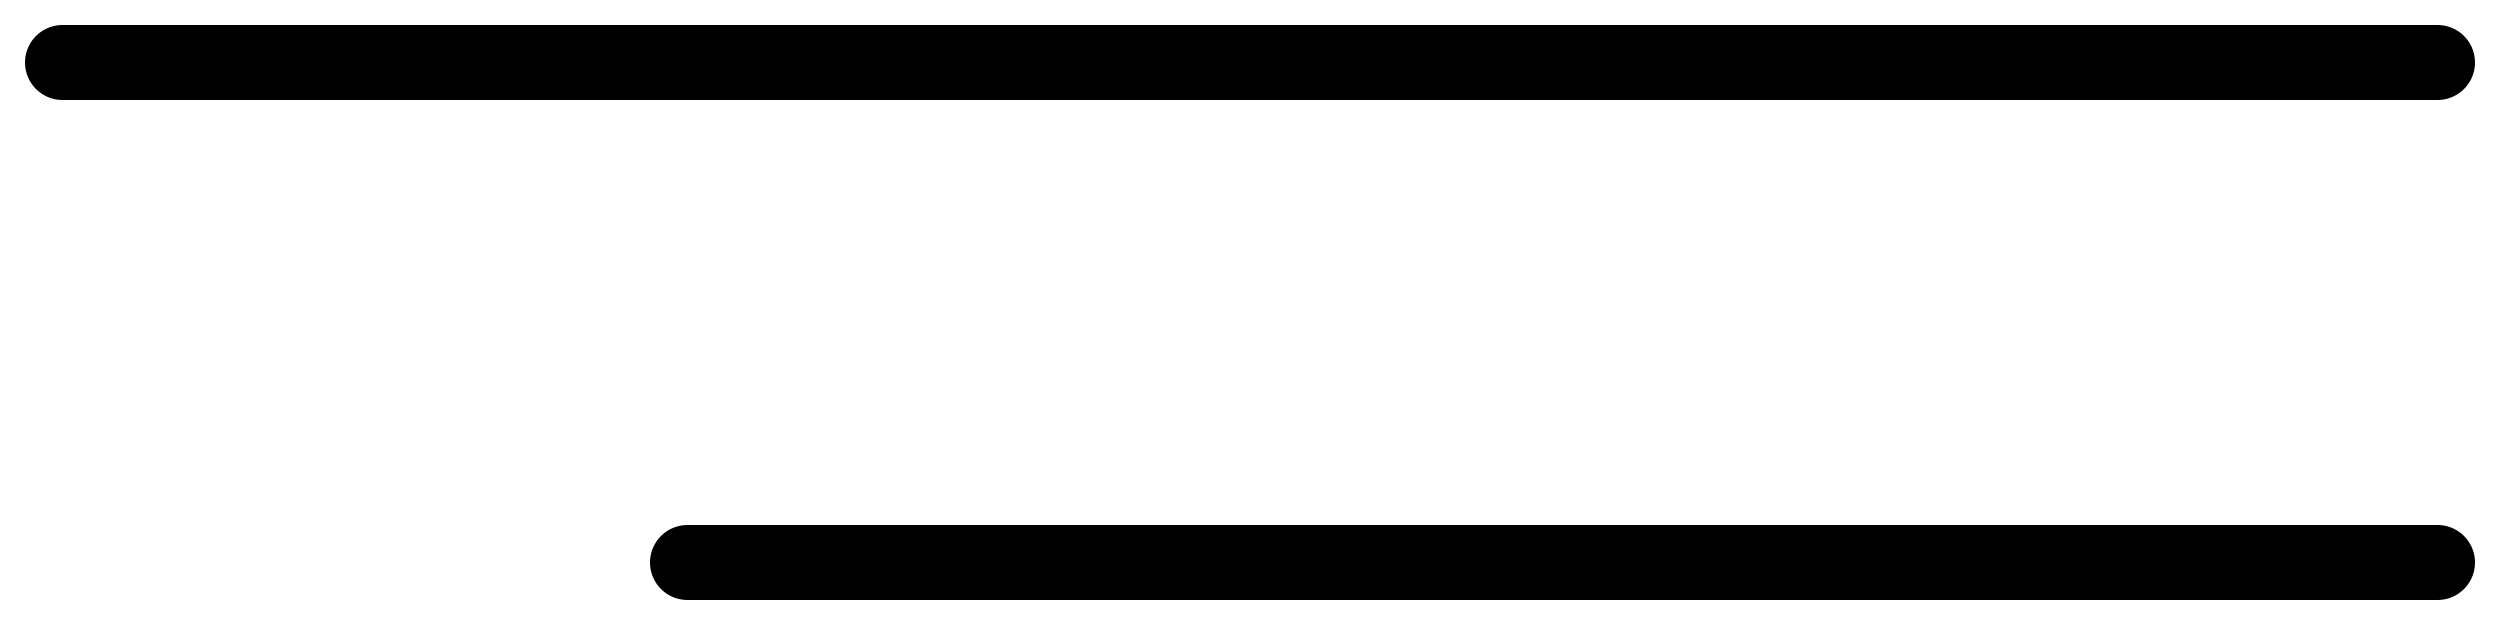
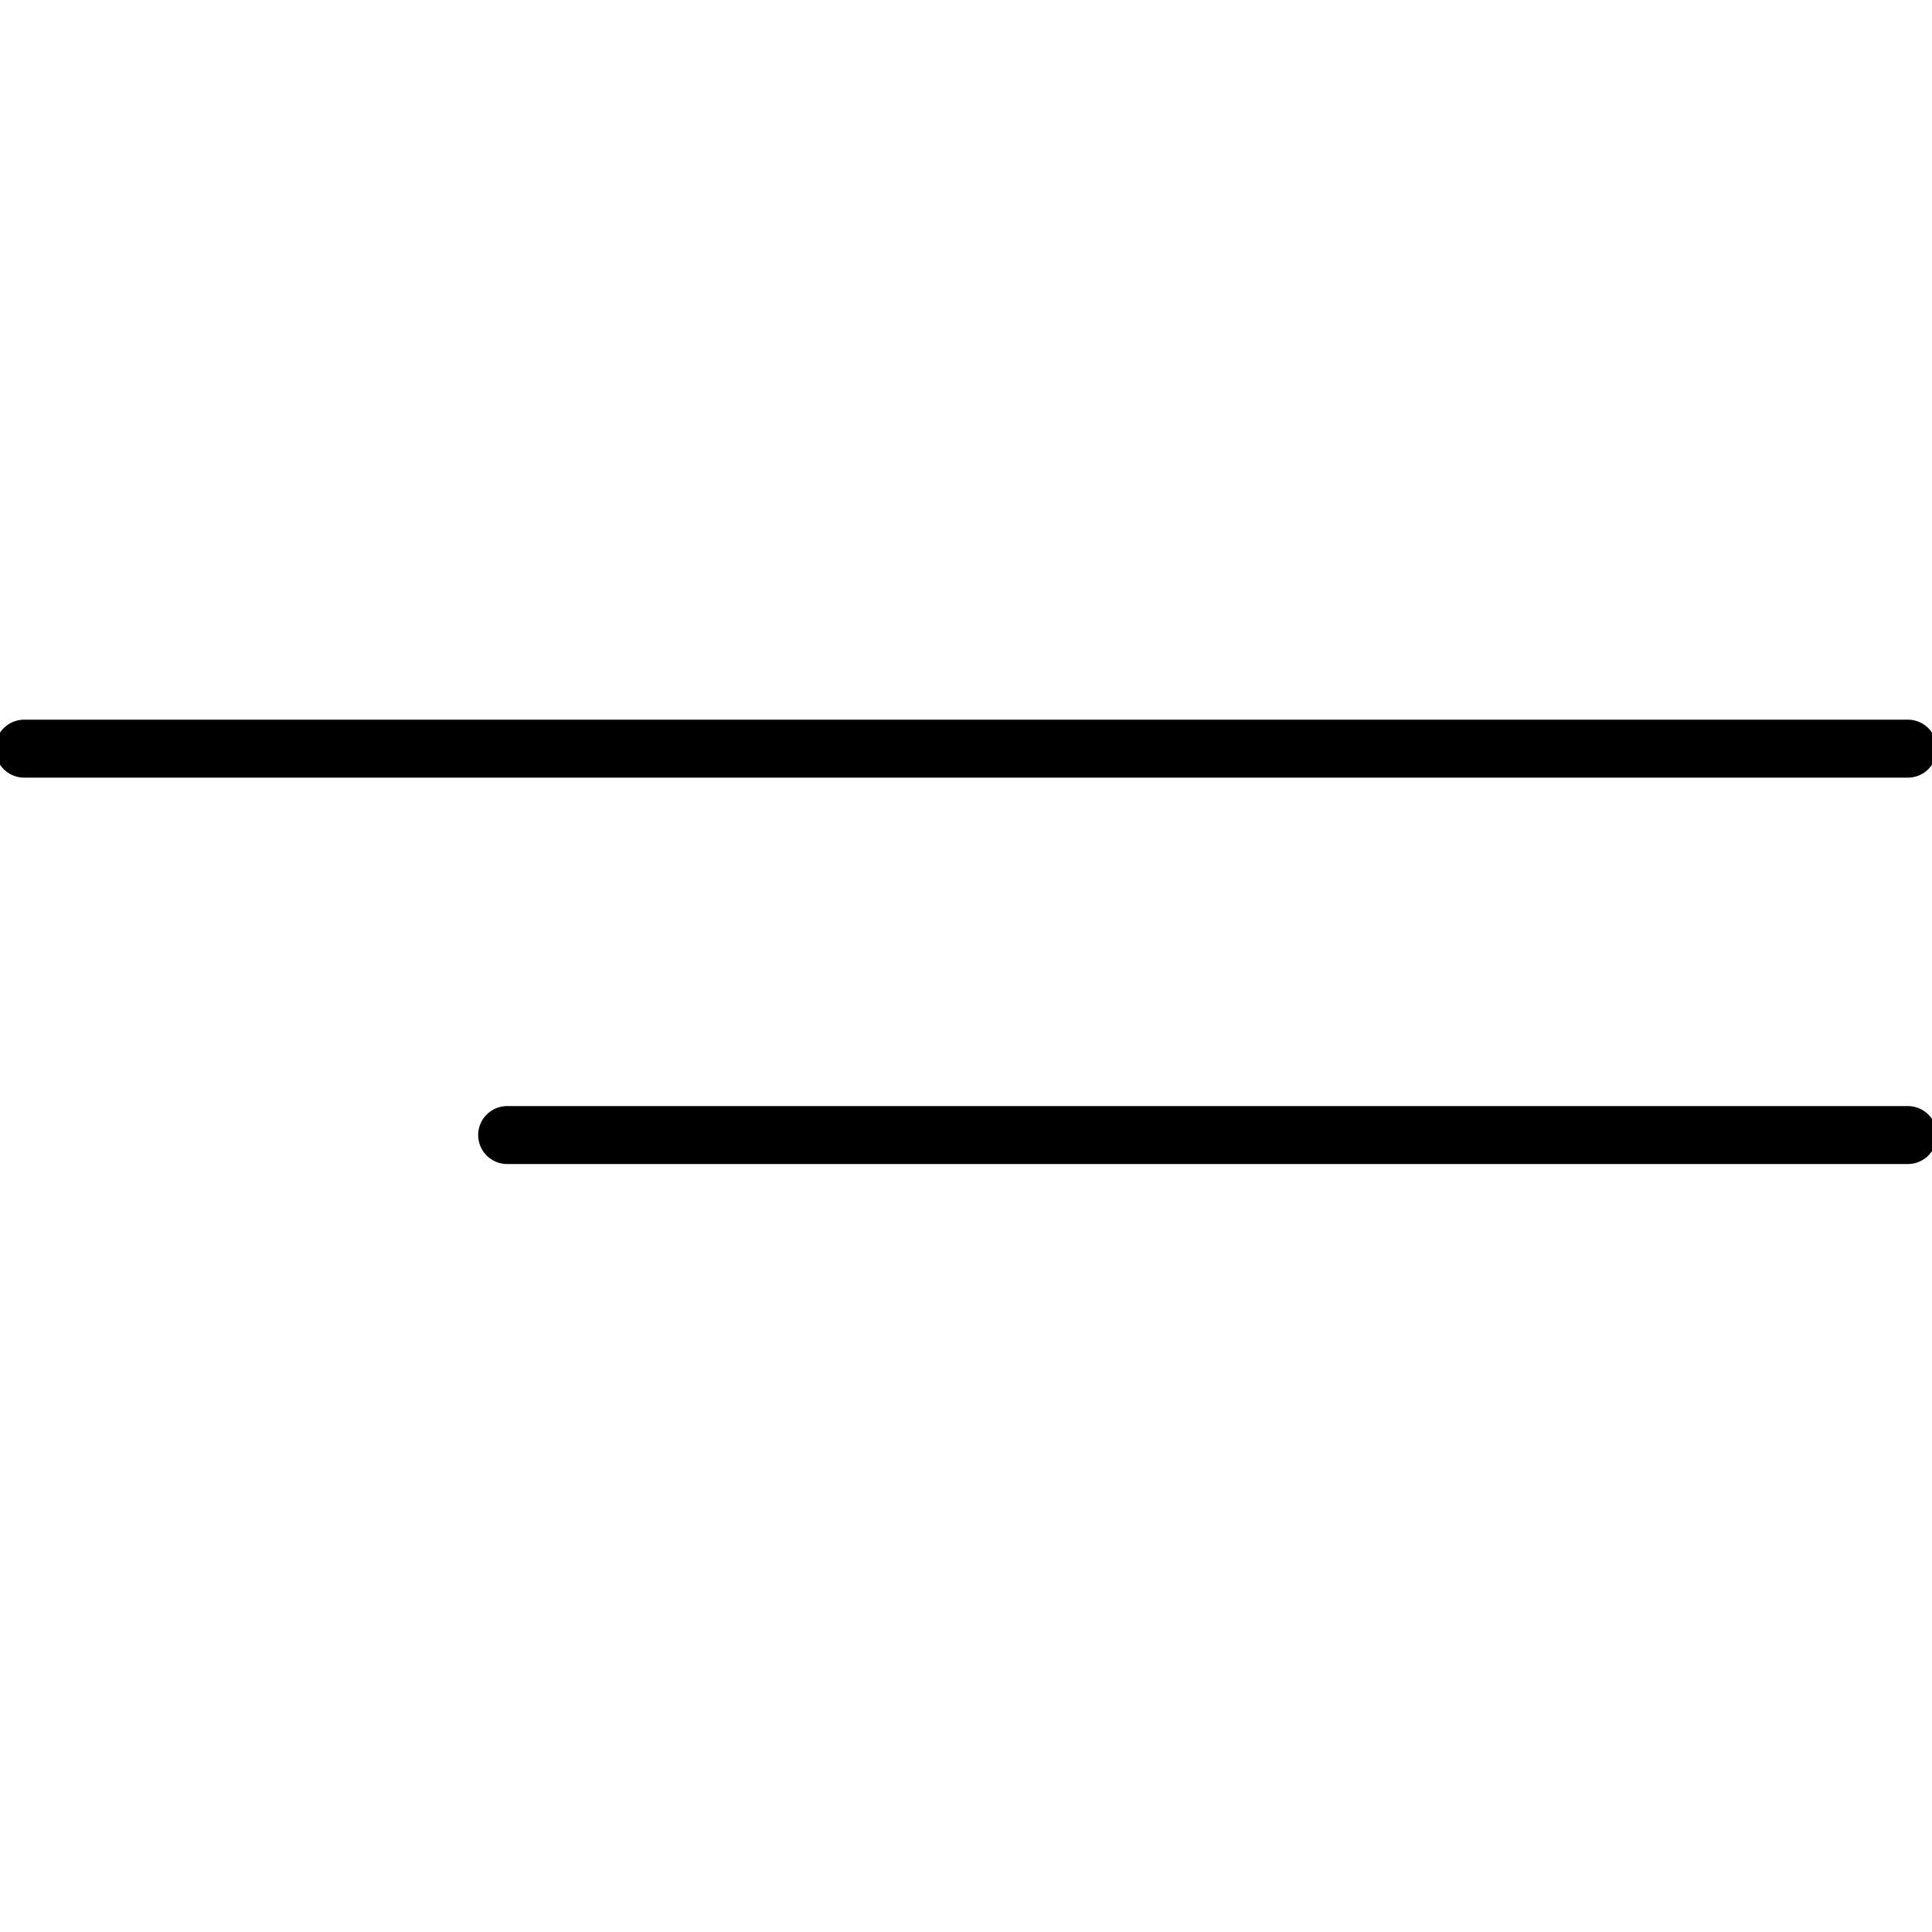
- <svg xmlns="http://www.w3.org/2000/svg" viewBox="0 0 20 5" aria-label="menu svg">
-   <line x1="0.5" y1="0.5" x2="19.5" y2="0.5" stroke="currentColor" stroke-linecap="round" stroke-width="0.6" />
-   <line x1="5.5" y1="4.5" x2="19.5" y2="4.5" stroke="currentColor" stroke-linecap="round" stroke-width="0.6" />
+ <svg xmlns="http://www.w3.org/2000/svg" viewBox="0 0 20 20" aria-label="menu icon">
+   <line x1="0.25" y1="7.75" x2="19.75" y2="7.75" stroke="currentColor" stroke-width="0.6" stroke-linecap="round" />
+   <line x1="5.25" y1="11.75" x2="19.75" y2="11.75" stroke="currentColor" stroke-width="0.6" stroke-linecap="round" />
</svg>
